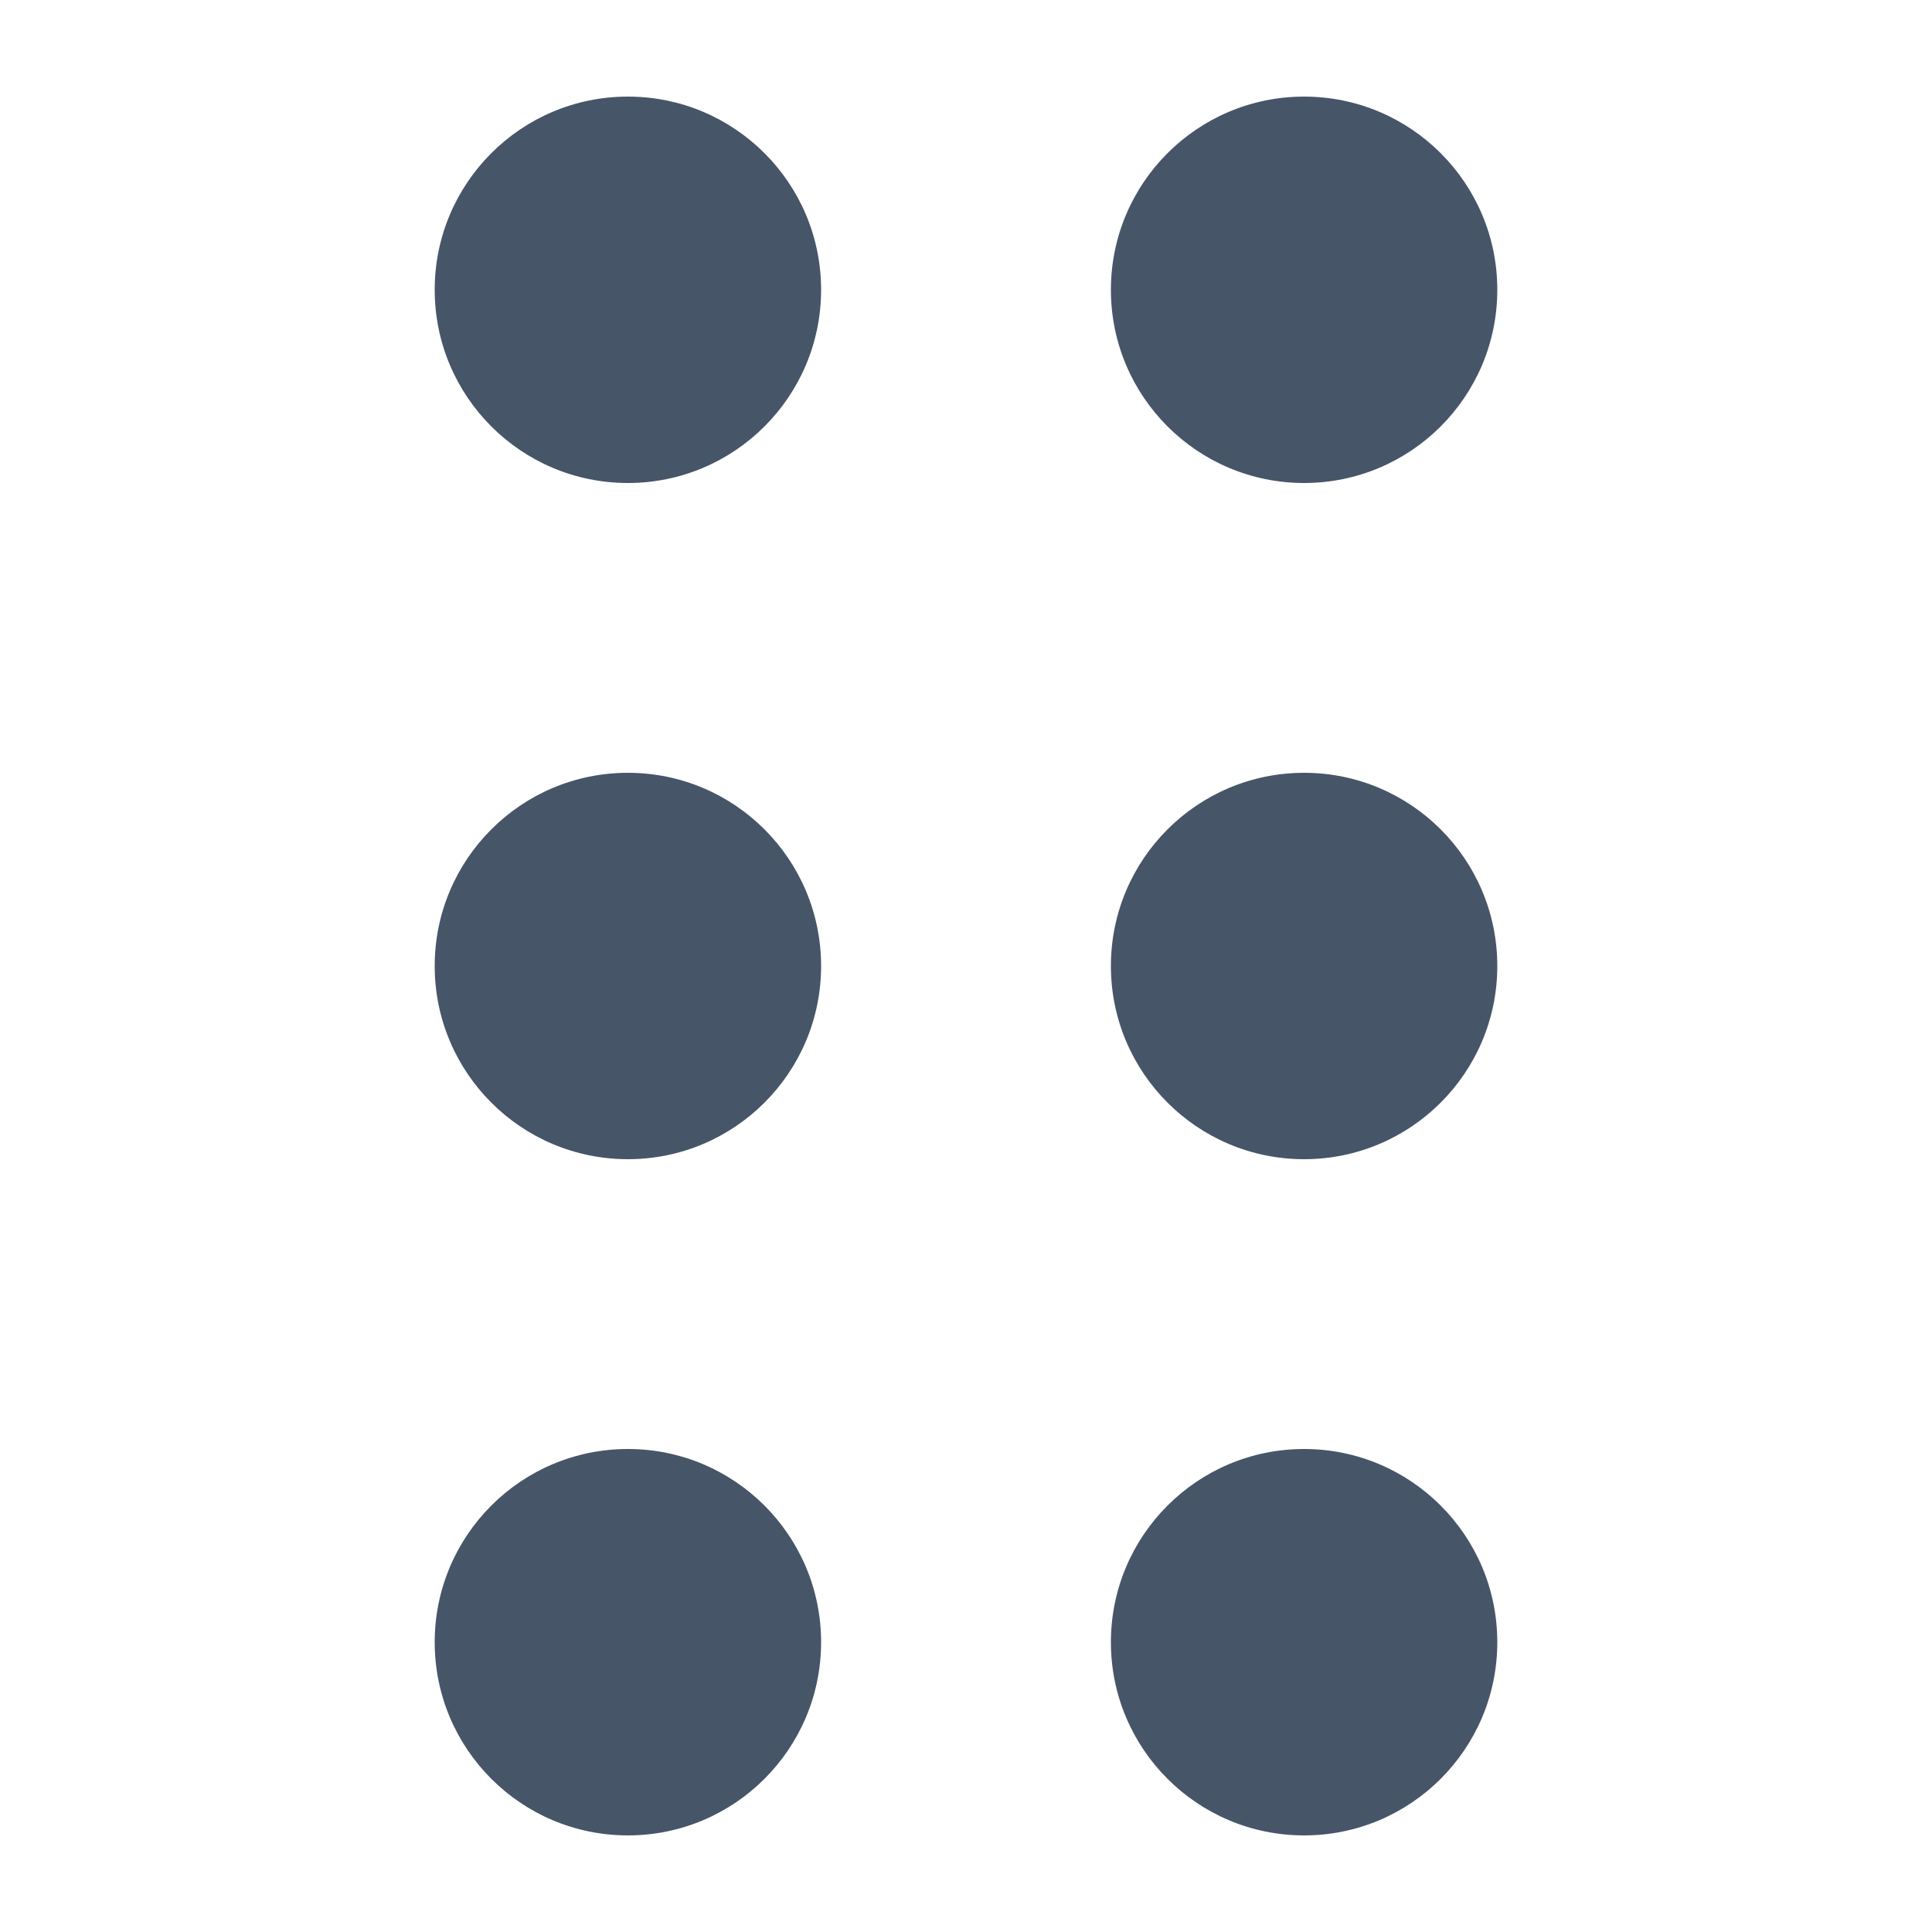
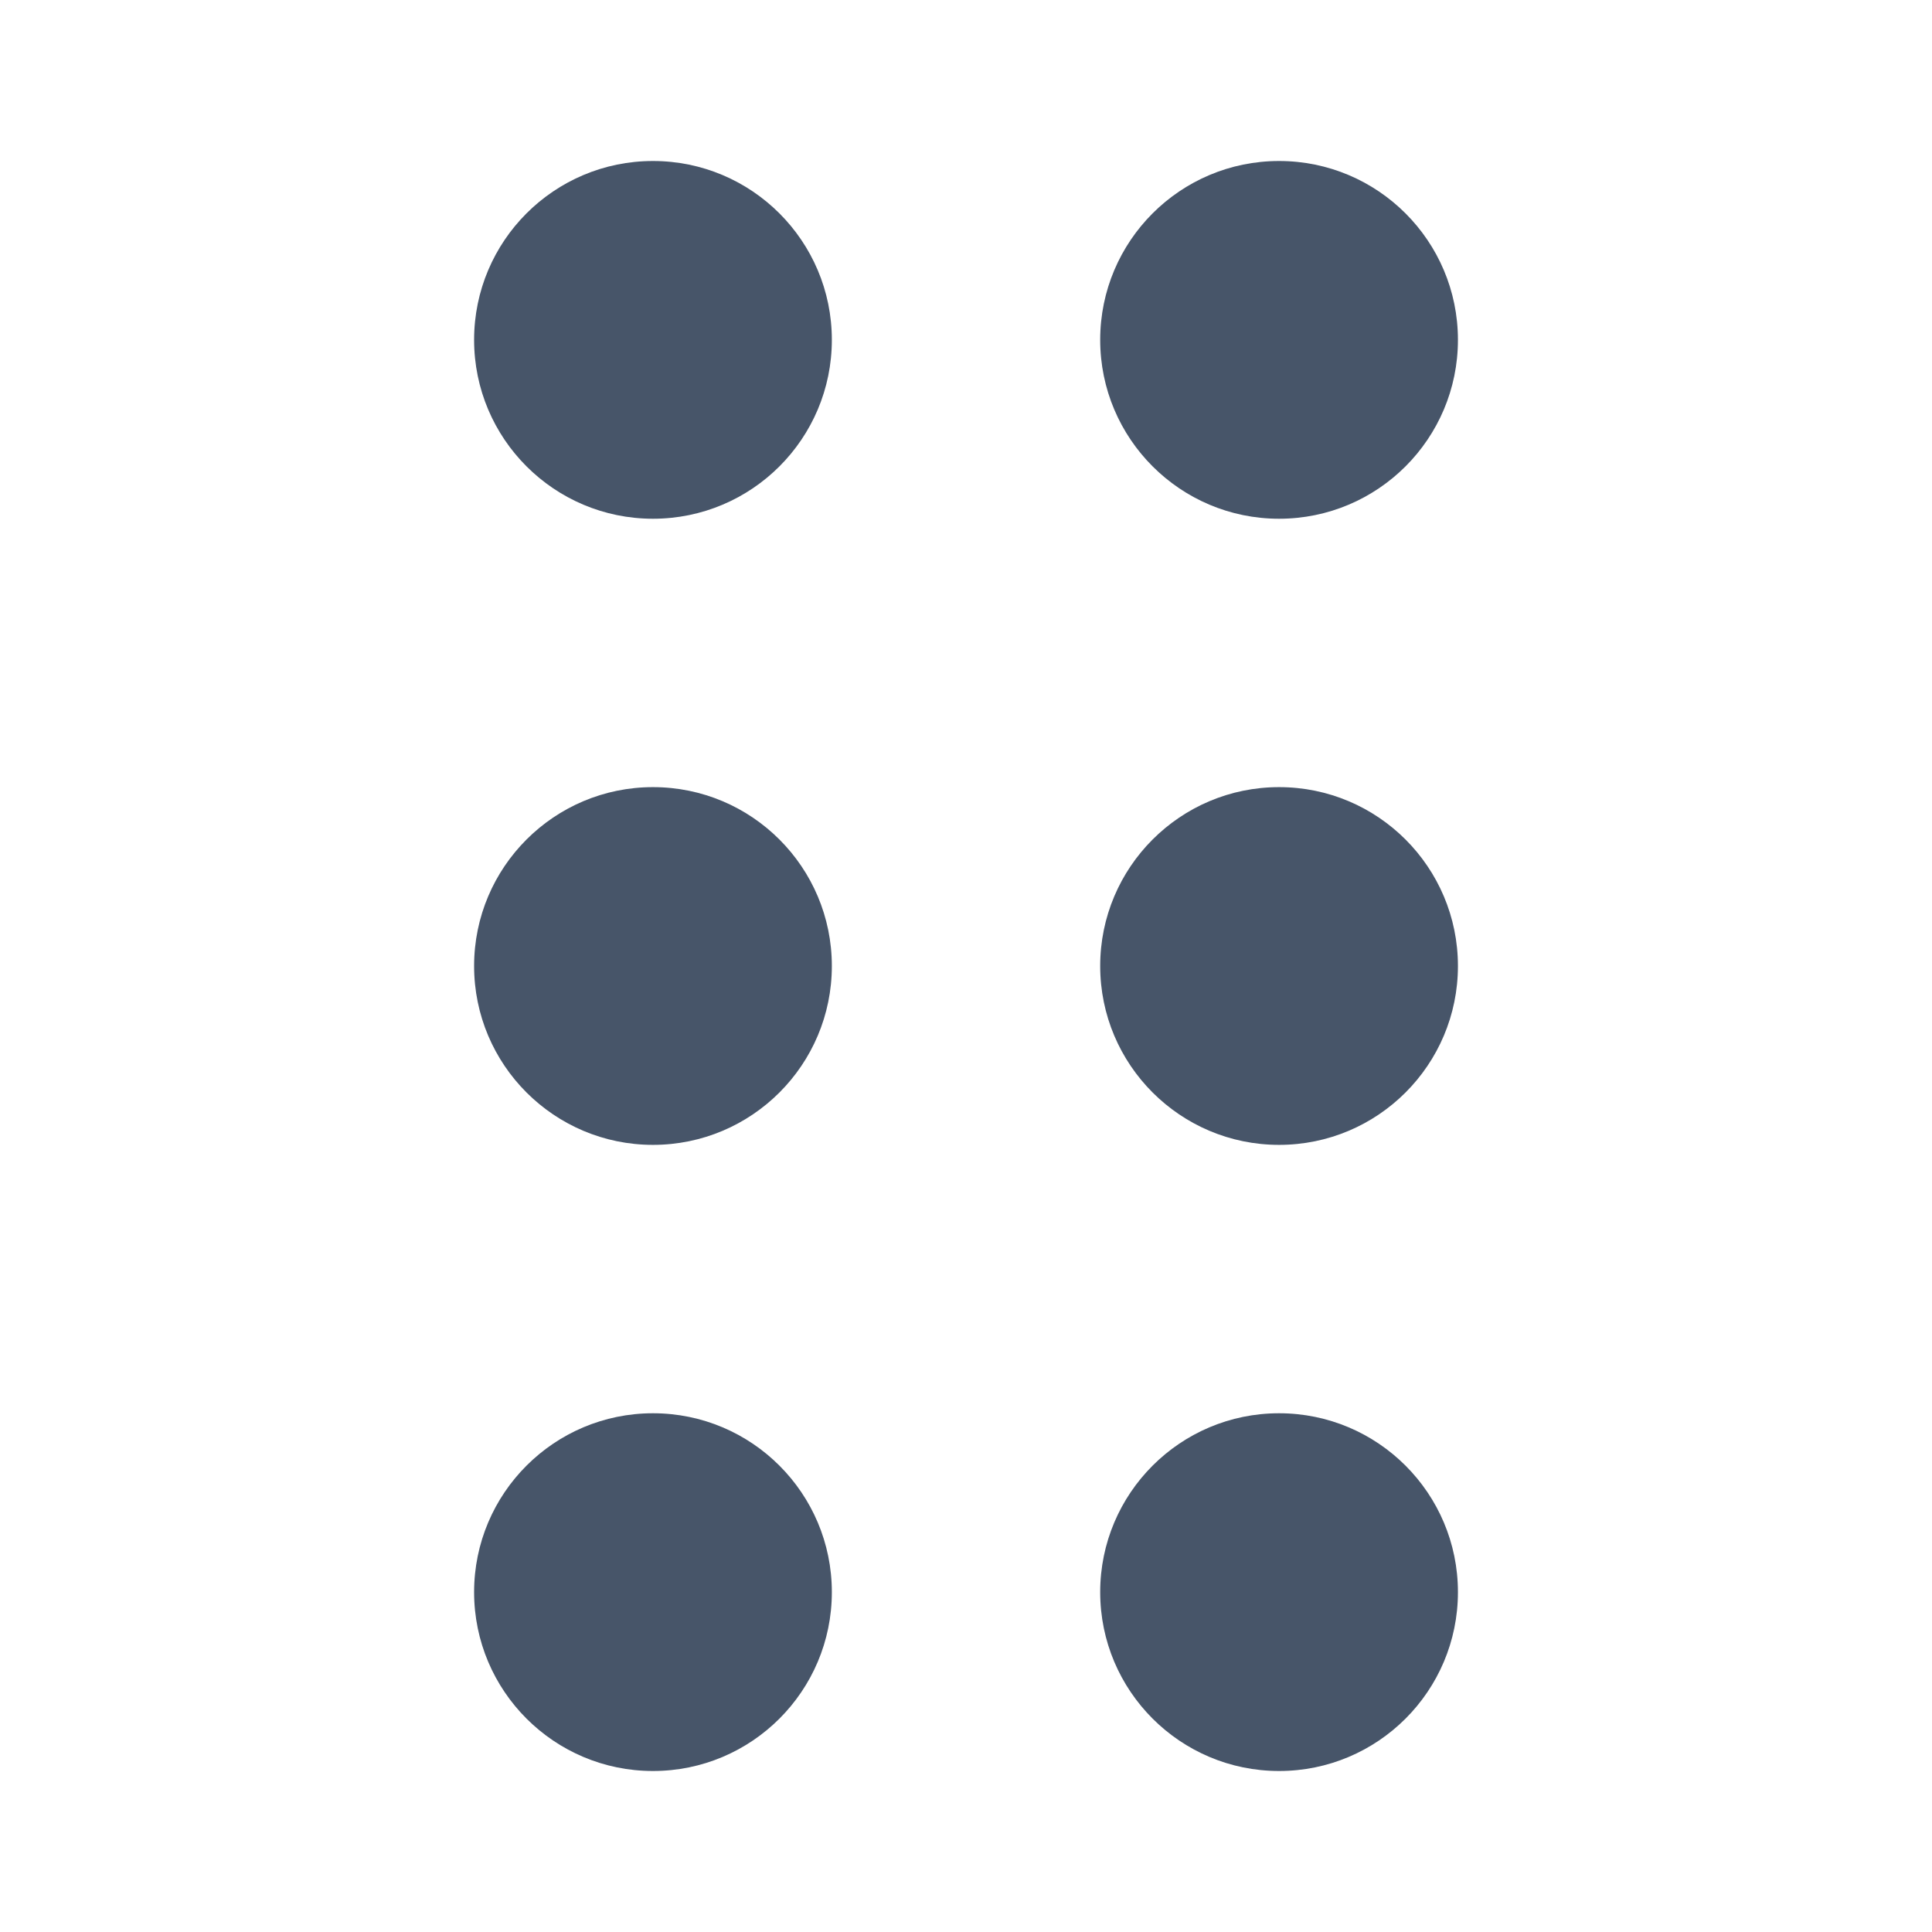
- <svg xmlns="http://www.w3.org/2000/svg" fill="none" height="40" viewBox="0 0 40 40" width="40">
+ <svg xmlns="http://www.w3.org/2000/svg" fill="none" height="48" viewBox="0 0 48 48" width="48">
  <g fill="#475569">
-     <path d="m17 20c0 2.209-1.791 4-4 4s-4-1.791-4-4 1.791-4 4-4 4 1.791 4 4z" />
-     <path d="m31 20c0 2.209-1.791 4-4 4s-4-1.791-4-4 1.791-4 4-4 4 1.791 4 4z" />
-     <path d="m17 6c0 2.209-1.791 4-4 4s-4-1.791-4-4 1.791-4 4-4 4 1.791 4 4z" />
-     <path d="m31 6c0 2.209-1.791 4-4 4s-4-1.791-4-4 1.791-4 4-4 4 1.791 4 4z" />
-     <path d="m17 34c0 2.209-1.791 4-4 4s-4-1.791-4-4 1.791-4 4-4 4 1.791 4 4z" />
-     <path d="m31 34c0 2.209-1.791 4-4 4s-4-1.791-4-4 1.791-4 4-4 4 1.791 4 4z" />
+     <path d="m20.667 24c0 2.455-1.99 4.444-4.444 4.444s-4.444-1.99-4.444-4.444 1.99-4.444 4.444-4.444 4.444 1.99 4.444 4.444z" />
+     <path d="m36.222 24c0 2.455-1.99 4.444-4.444 4.444s-4.444-1.99-4.444-4.444 1.99-4.444 4.444-4.444 4.444 1.99 4.444 4.444z" />
+     <path d="m20.667 8.444c0 2.455-1.99 4.444-4.444 4.444s-4.444-1.99-4.444-4.444c0-2.455 1.99-4.444 4.444-4.444s4.444 1.99 4.444 4.444z" />
+     <path d="m36.222 8.444c0 2.455-1.99 4.444-4.444 4.444s-4.444-1.99-4.444-4.444c0-2.455 1.99-4.444 4.444-4.444s4.444 1.99 4.444 4.444z" />
+     <path d="m20.667 39.556c0 2.455-1.99 4.444-4.444 4.444s-4.444-1.99-4.444-4.444 1.99-4.444 4.444-4.444 4.444 1.99 4.444 4.444z" />
+     <path d="m36.222 39.556c0 2.455-1.99 4.444-4.444 4.444s-4.444-1.99-4.444-4.444 1.99-4.444 4.444-4.444 4.444 1.99 4.444 4.444z" />
  </g>
</svg>
